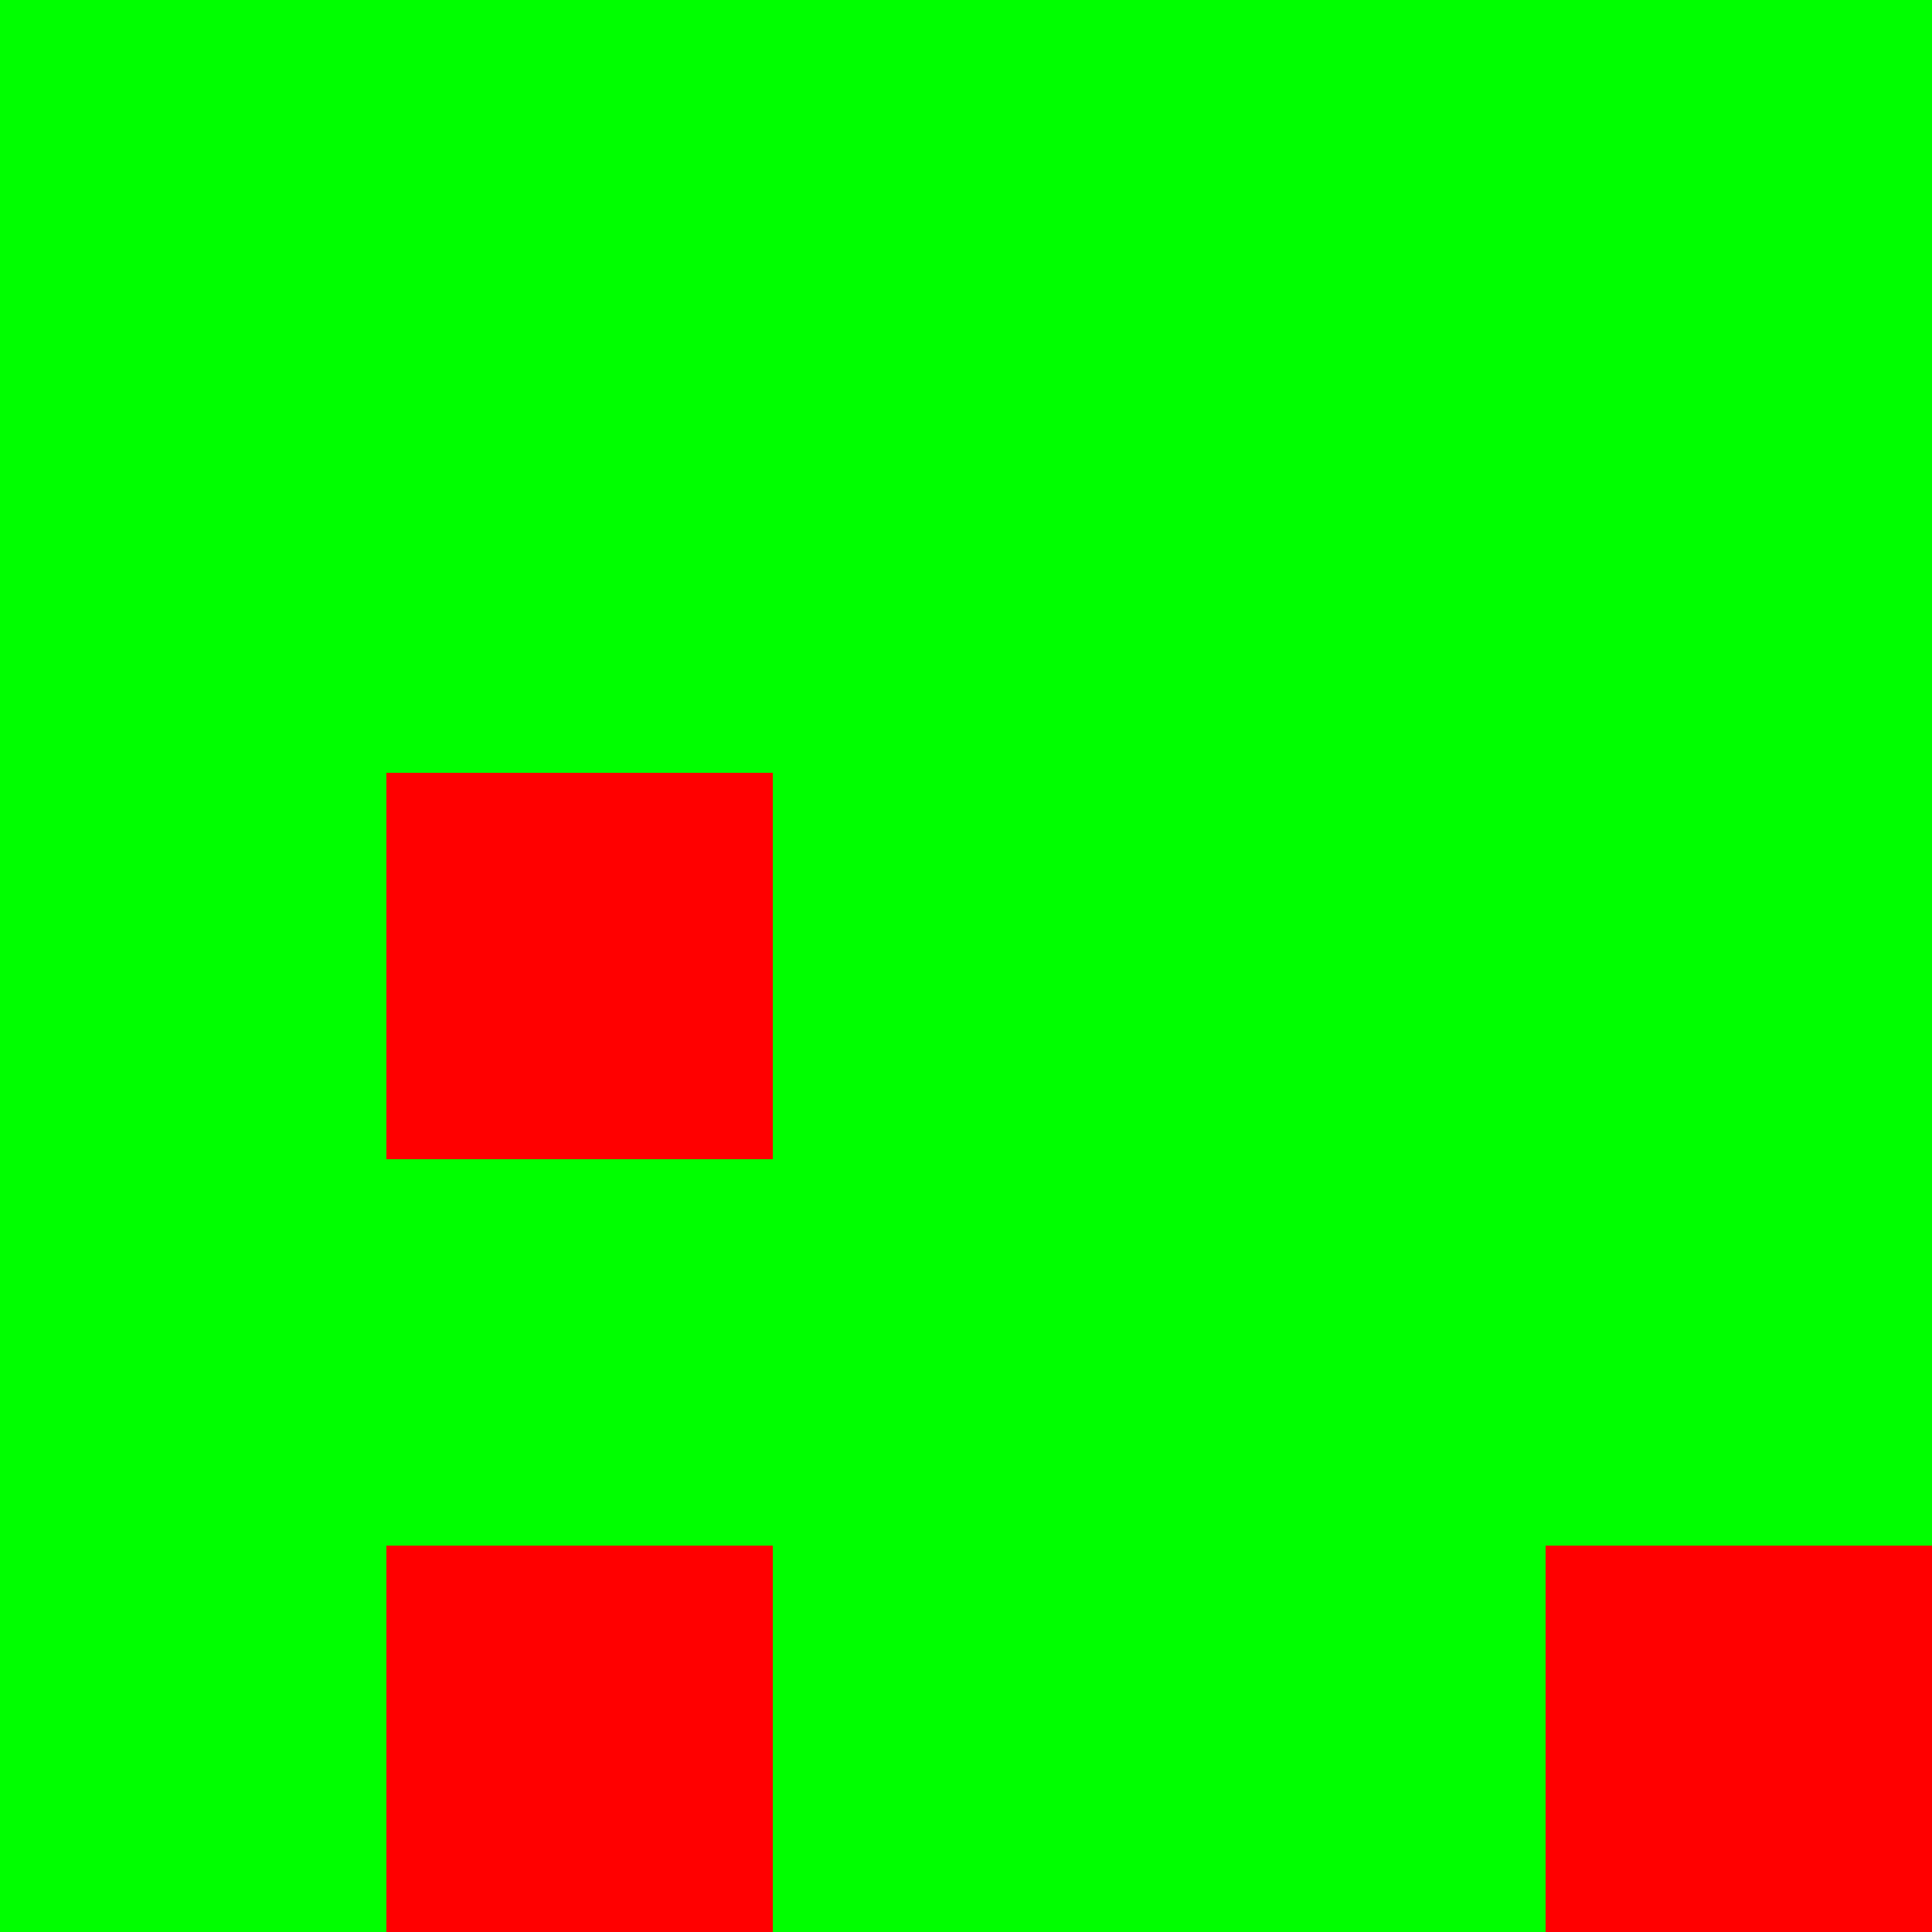
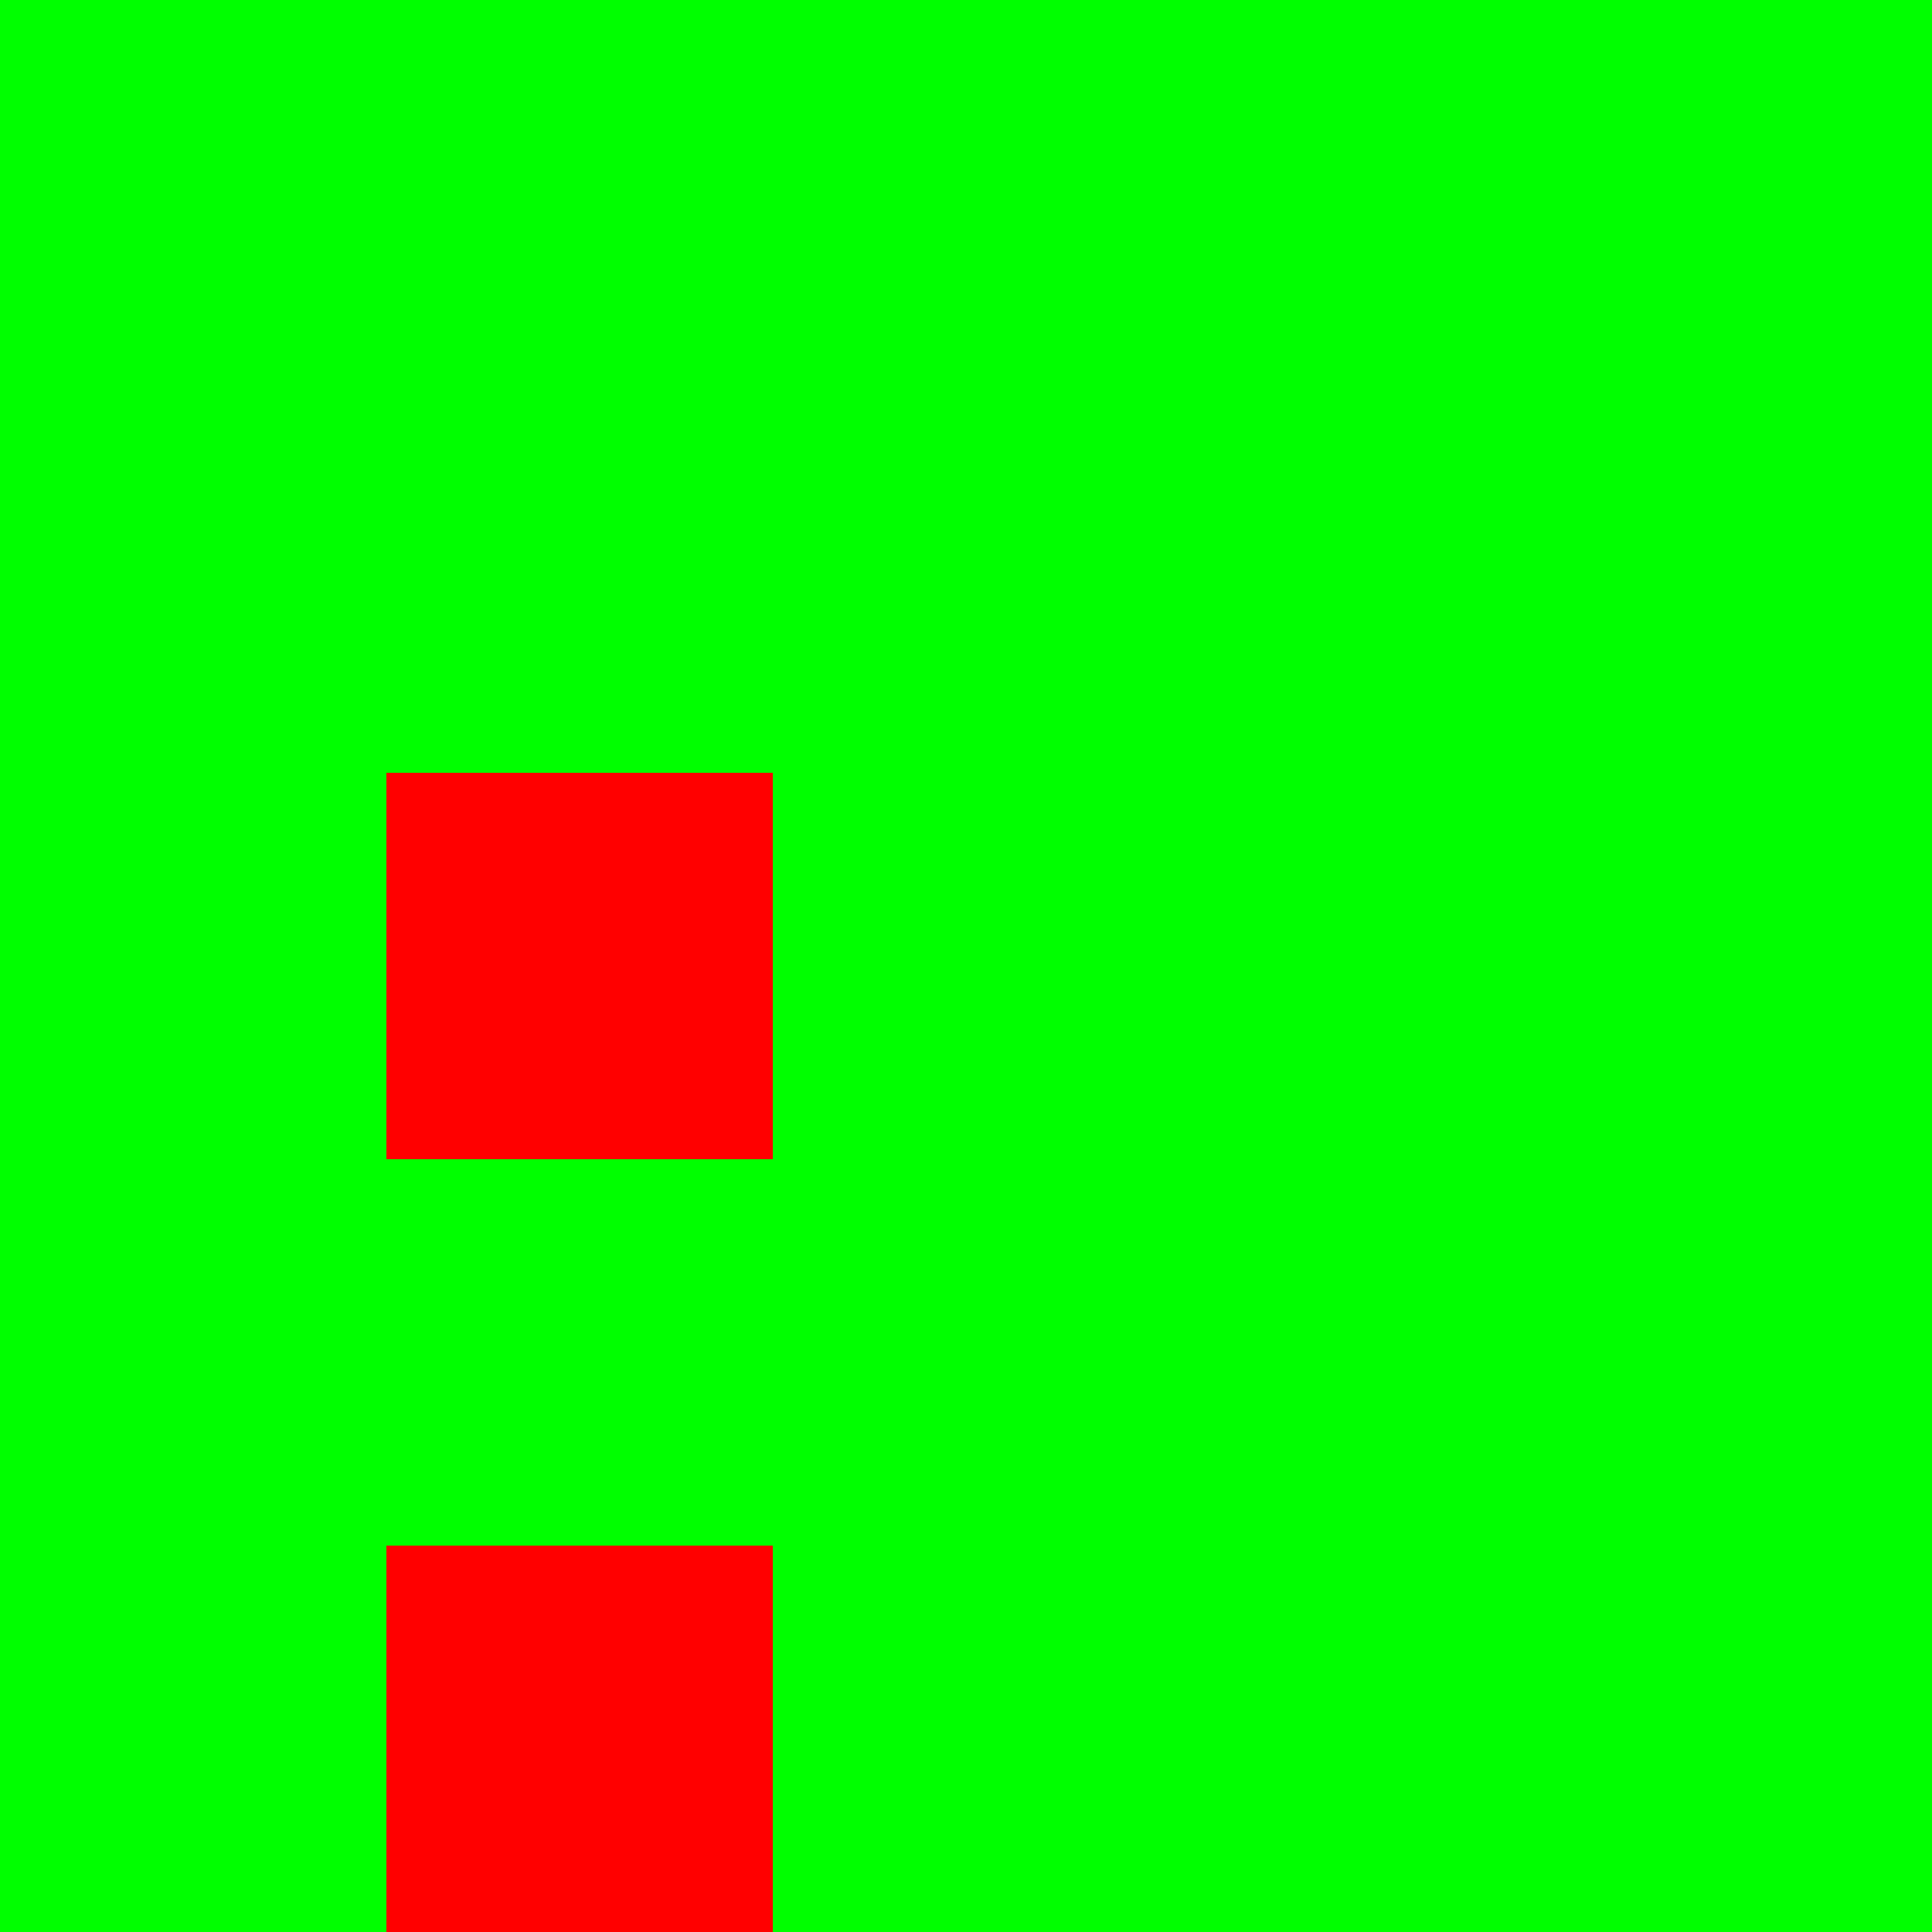
<svg xmlns="http://www.w3.org/2000/svg" version="1.1">
  <rect width="100%" height="100%" fill="lime" />
  <rect id="rect1" x="50" y="100" width="50" height="50" fill="red" />
  <rect x="200" y="100" width="50" height="50" fill="red" />
  <rect id="rect2" x="200" y="100" width="50" height="50" fill="lime" />
  <rect id="rect3" x="50" y="200" width="50" height="50" fill="red" />
-   <rect id="rect4" x="200" y="200" width="50" height="50" fill="red" />
</svg>
